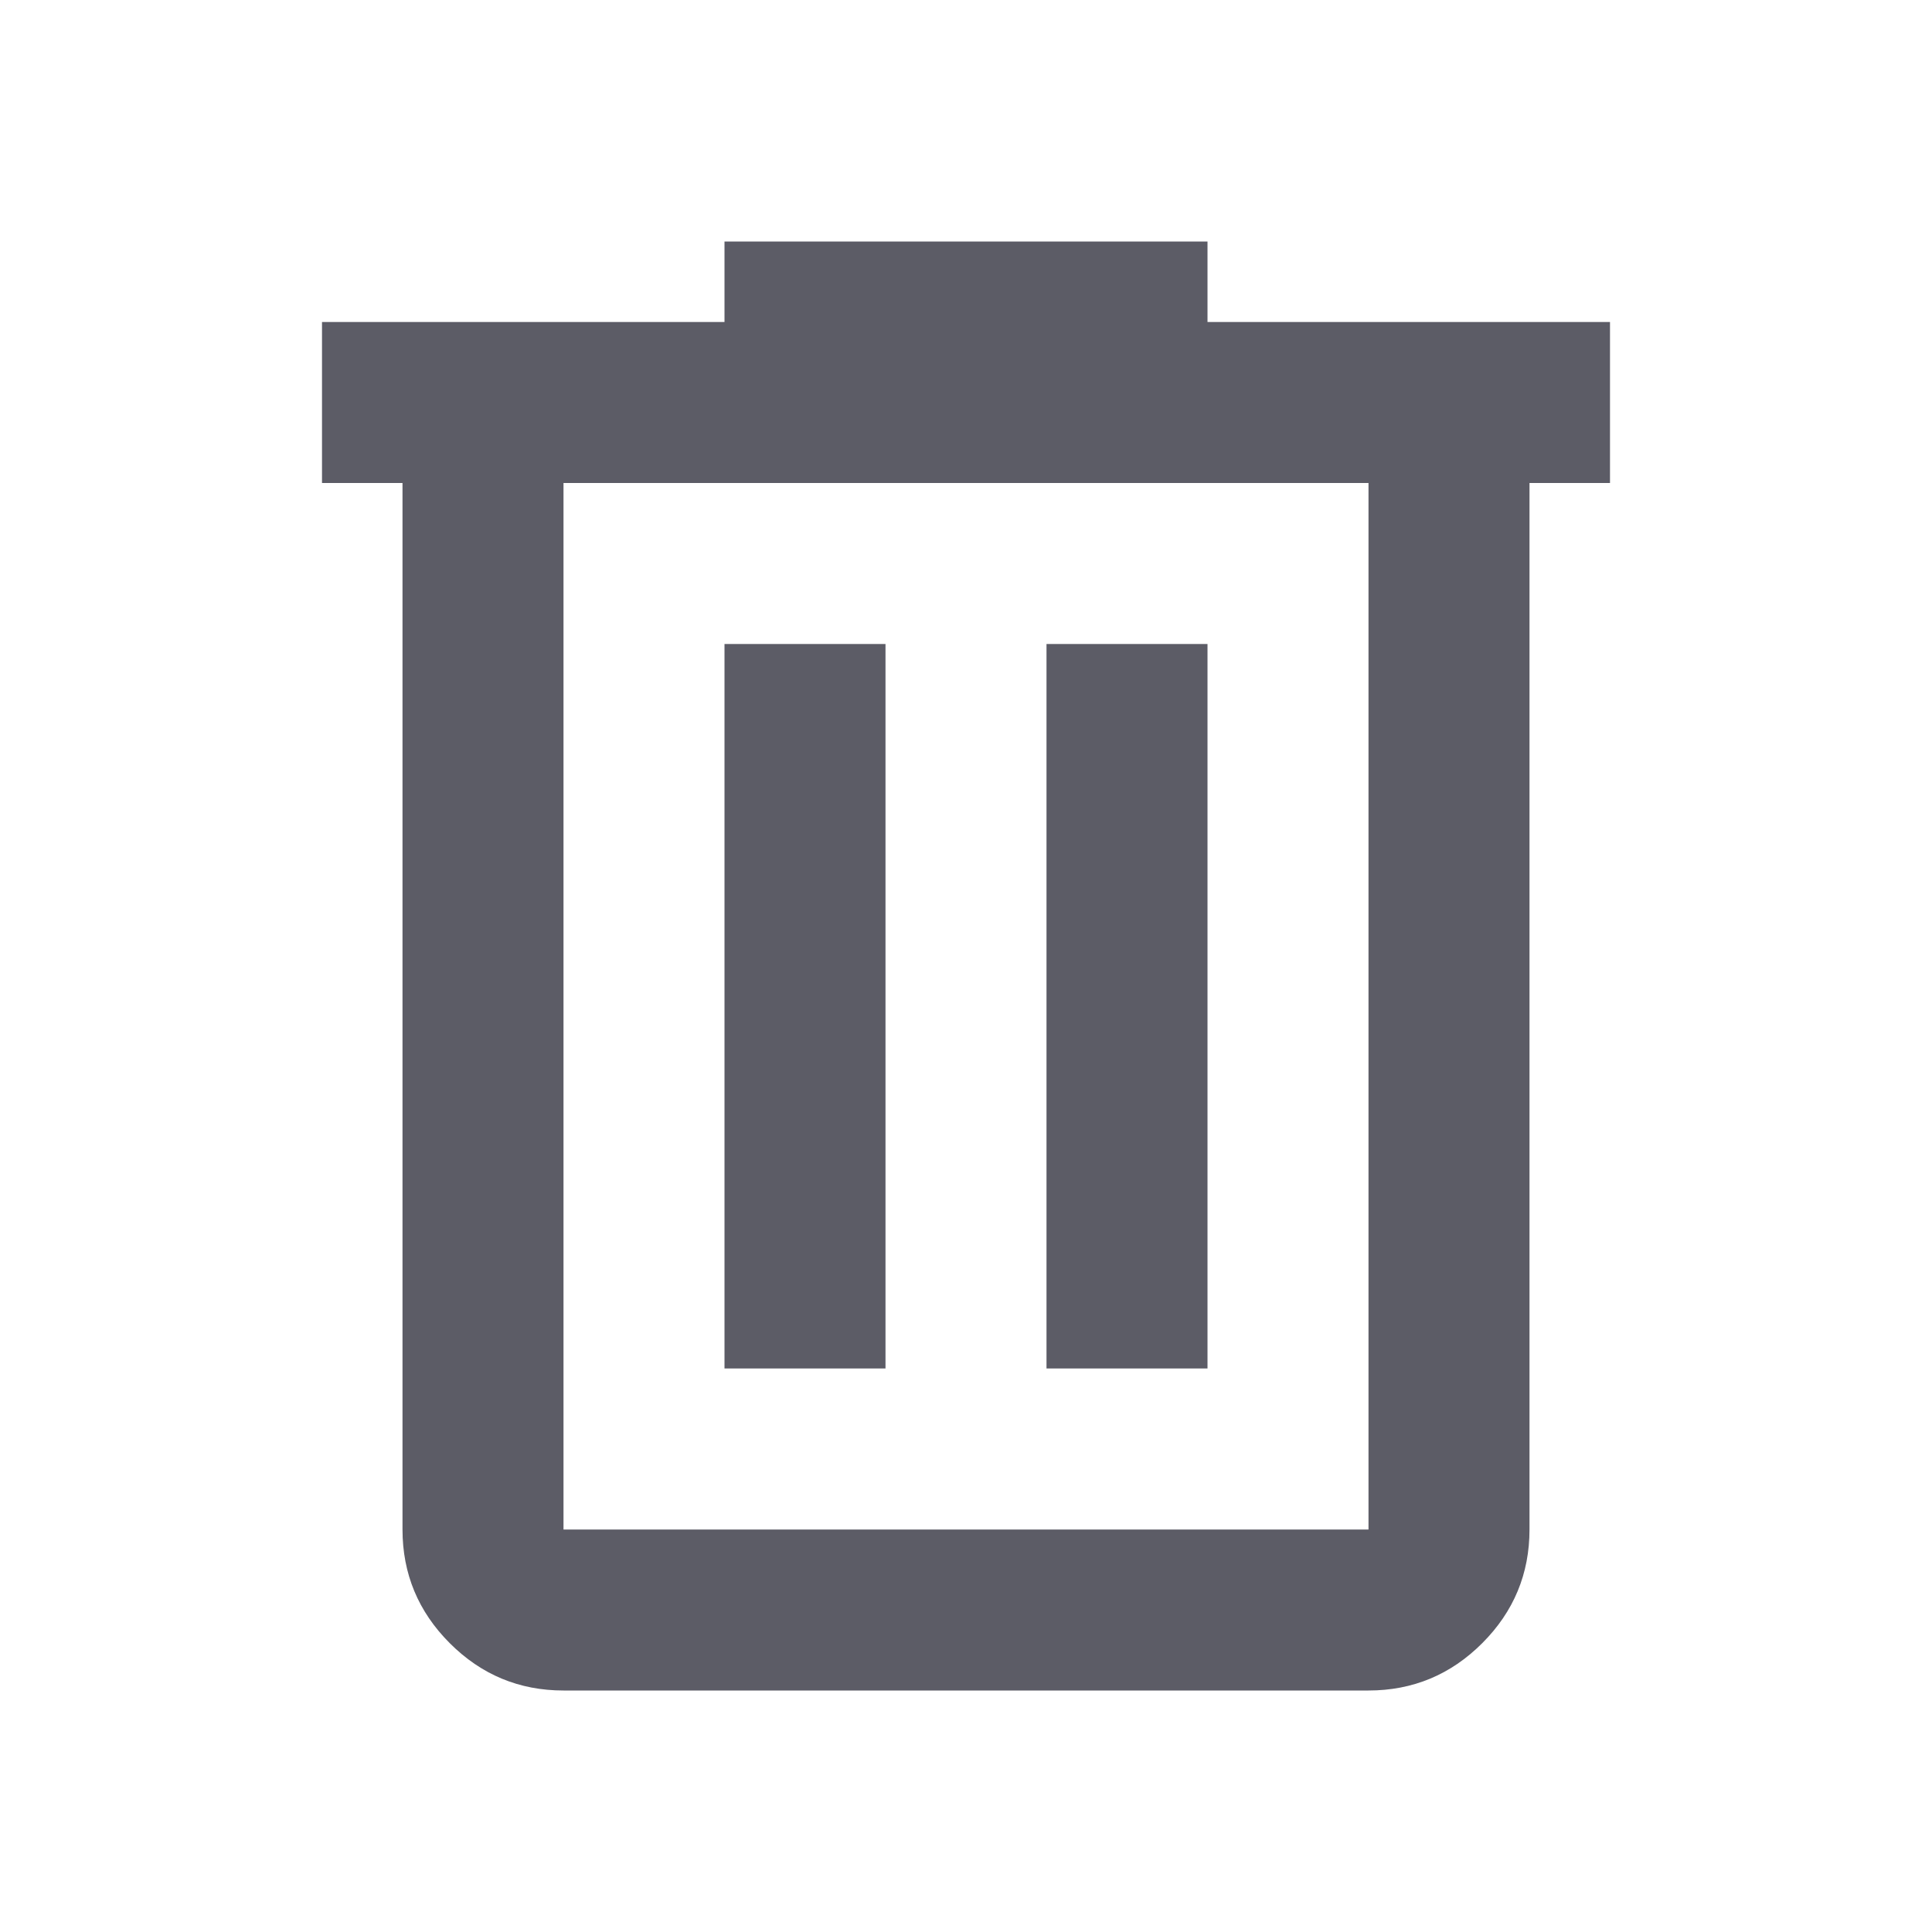
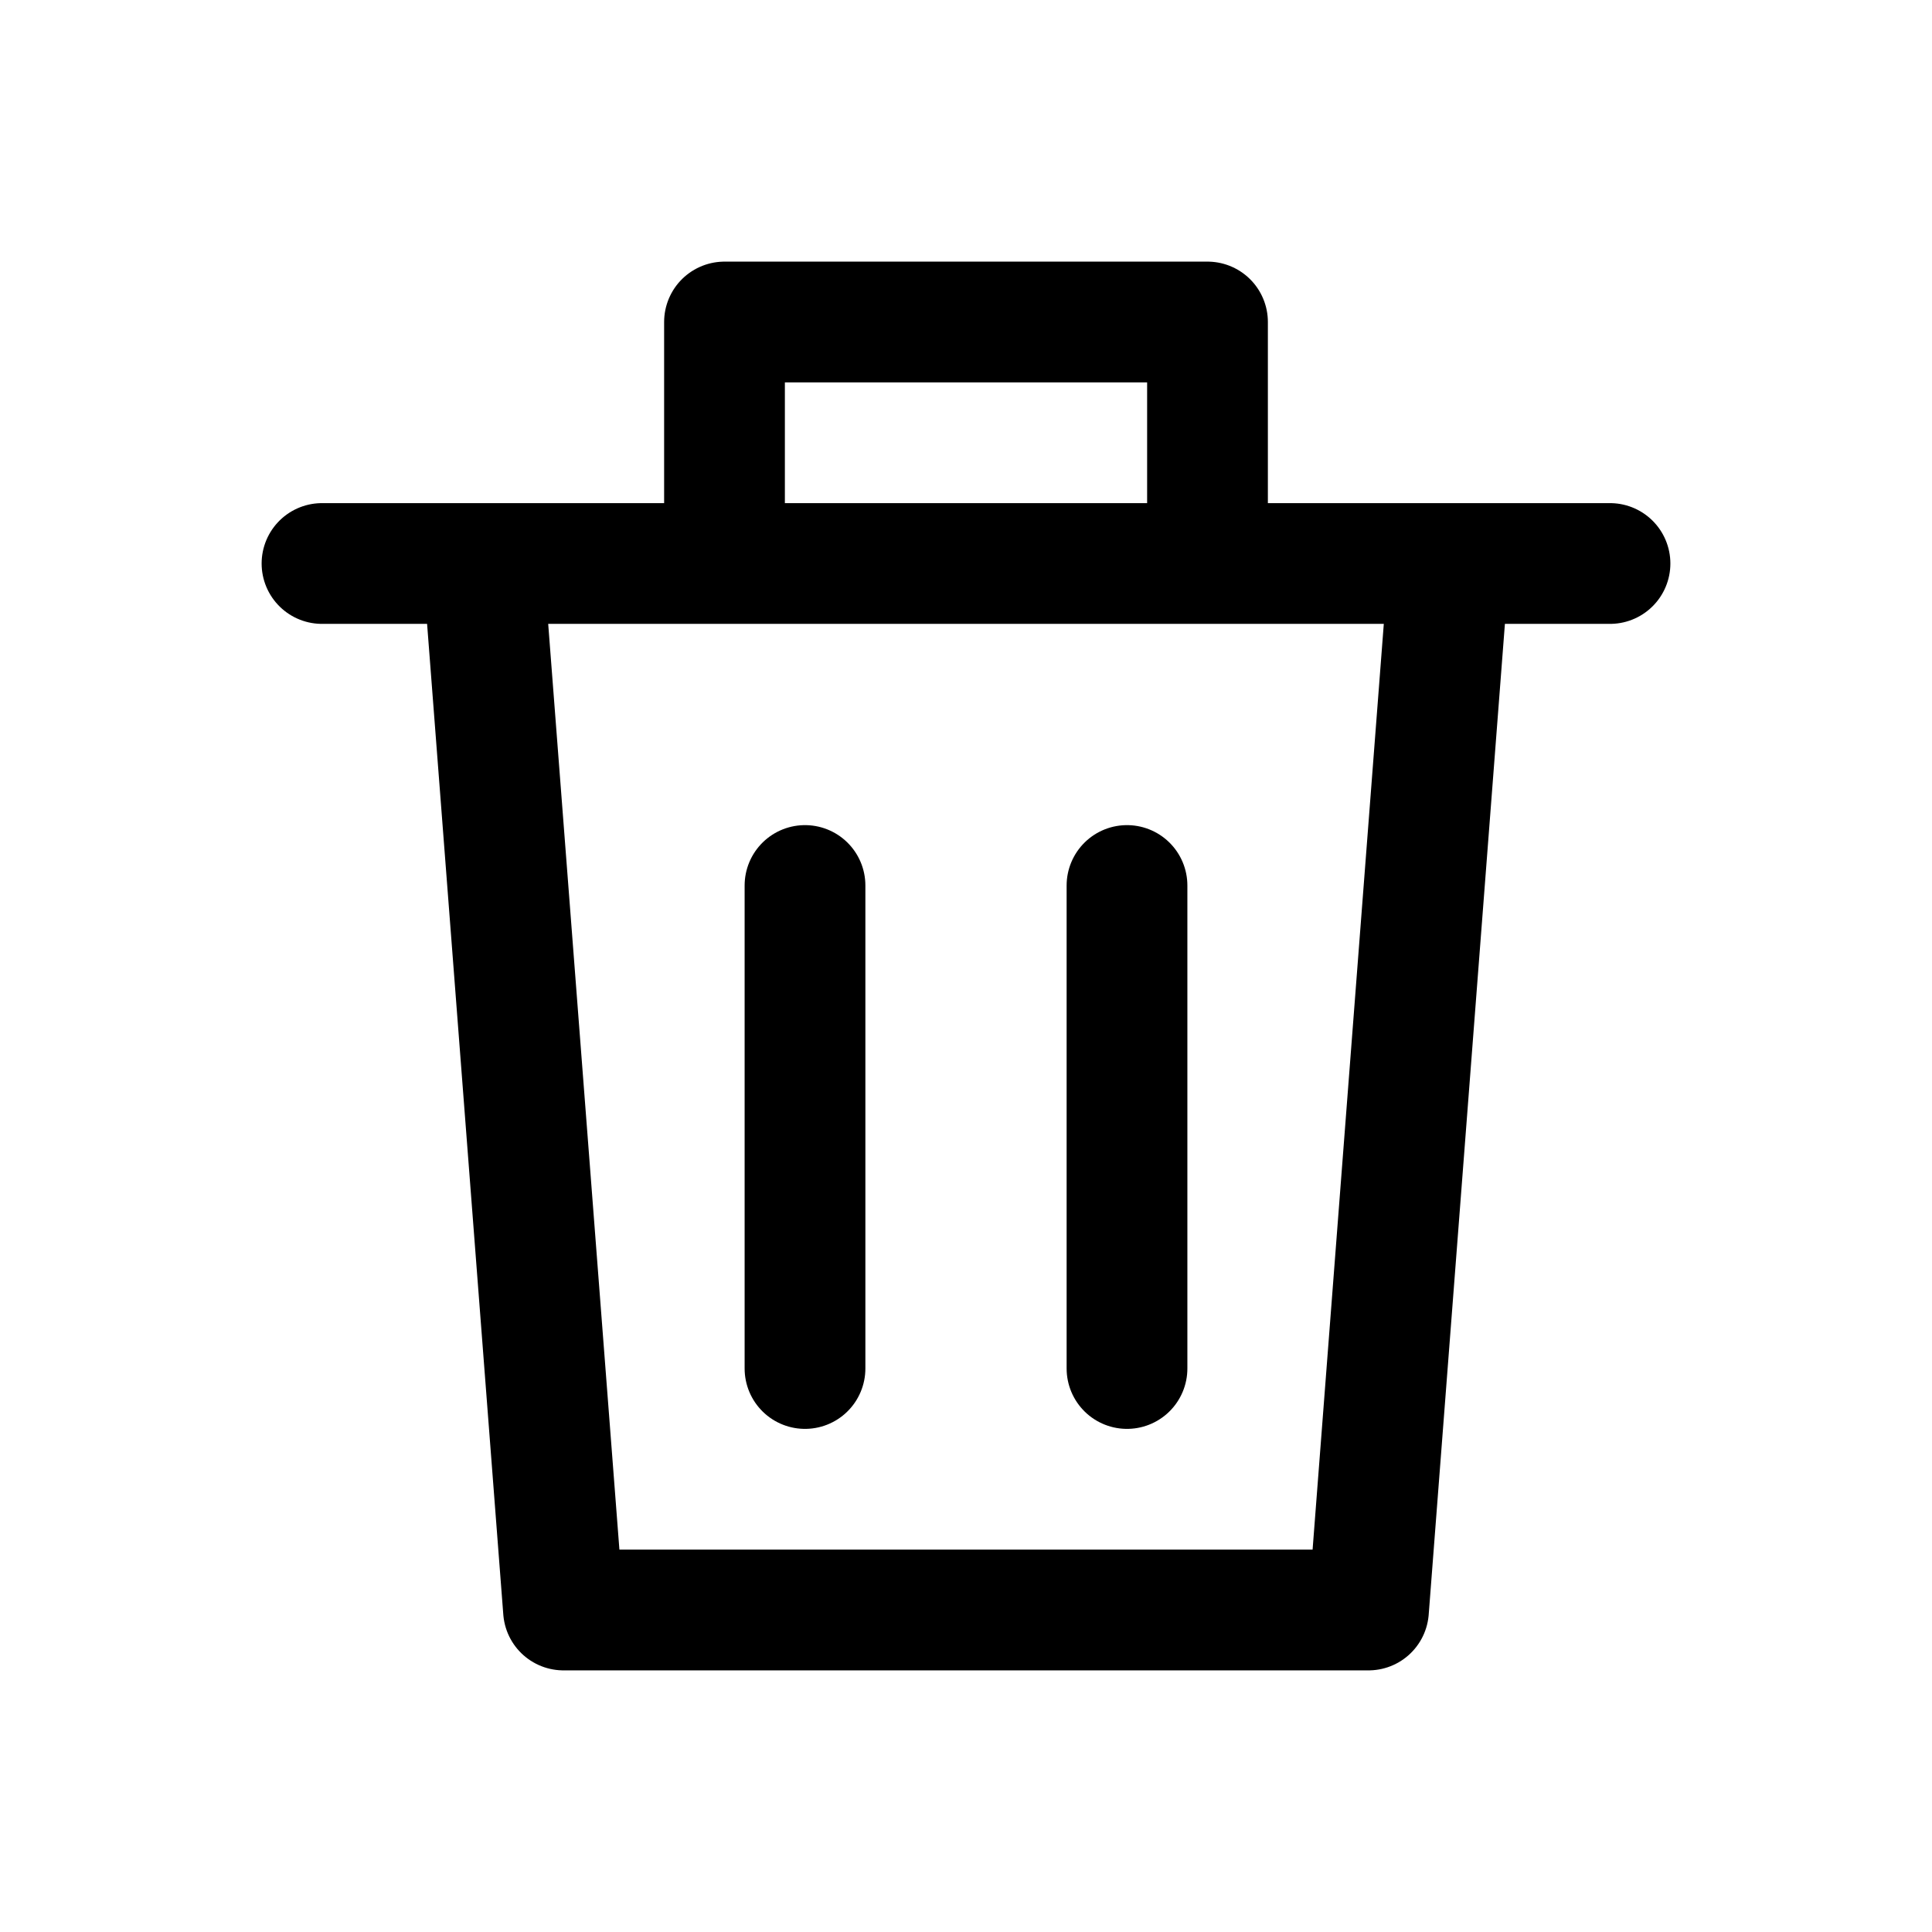
- <svg xmlns="http://www.w3.org/2000/svg" height="48" width="48" viewBox="0 -960 960 960" fill="#5c5c66">
-   <path d="M280-120q-33 0-56.5-23.5T200-200v-520h-40v-80h200v-40h240v40h200v80h-40v520q0 33-23.5 56.5T680-120H280Zm400-600H280v520h400v-520ZM360-280h80v-360h-80v360Zm160 0h80v-360h-80v360ZM280-720v520-520Z" />
+ <svg xmlns="http://www.w3.org/2000/svg" width="24" height="24" viewBox="0 0 24 24" fill="none" stroke="currentColor" stroke-width="1.5" stroke-linecap="round" stroke-linejoin="round">
+   <path d="M4 7h16M10 11v6M14 11v6M6 7l1 13h10l1-13M9 7V4h6v3" />
</svg>
